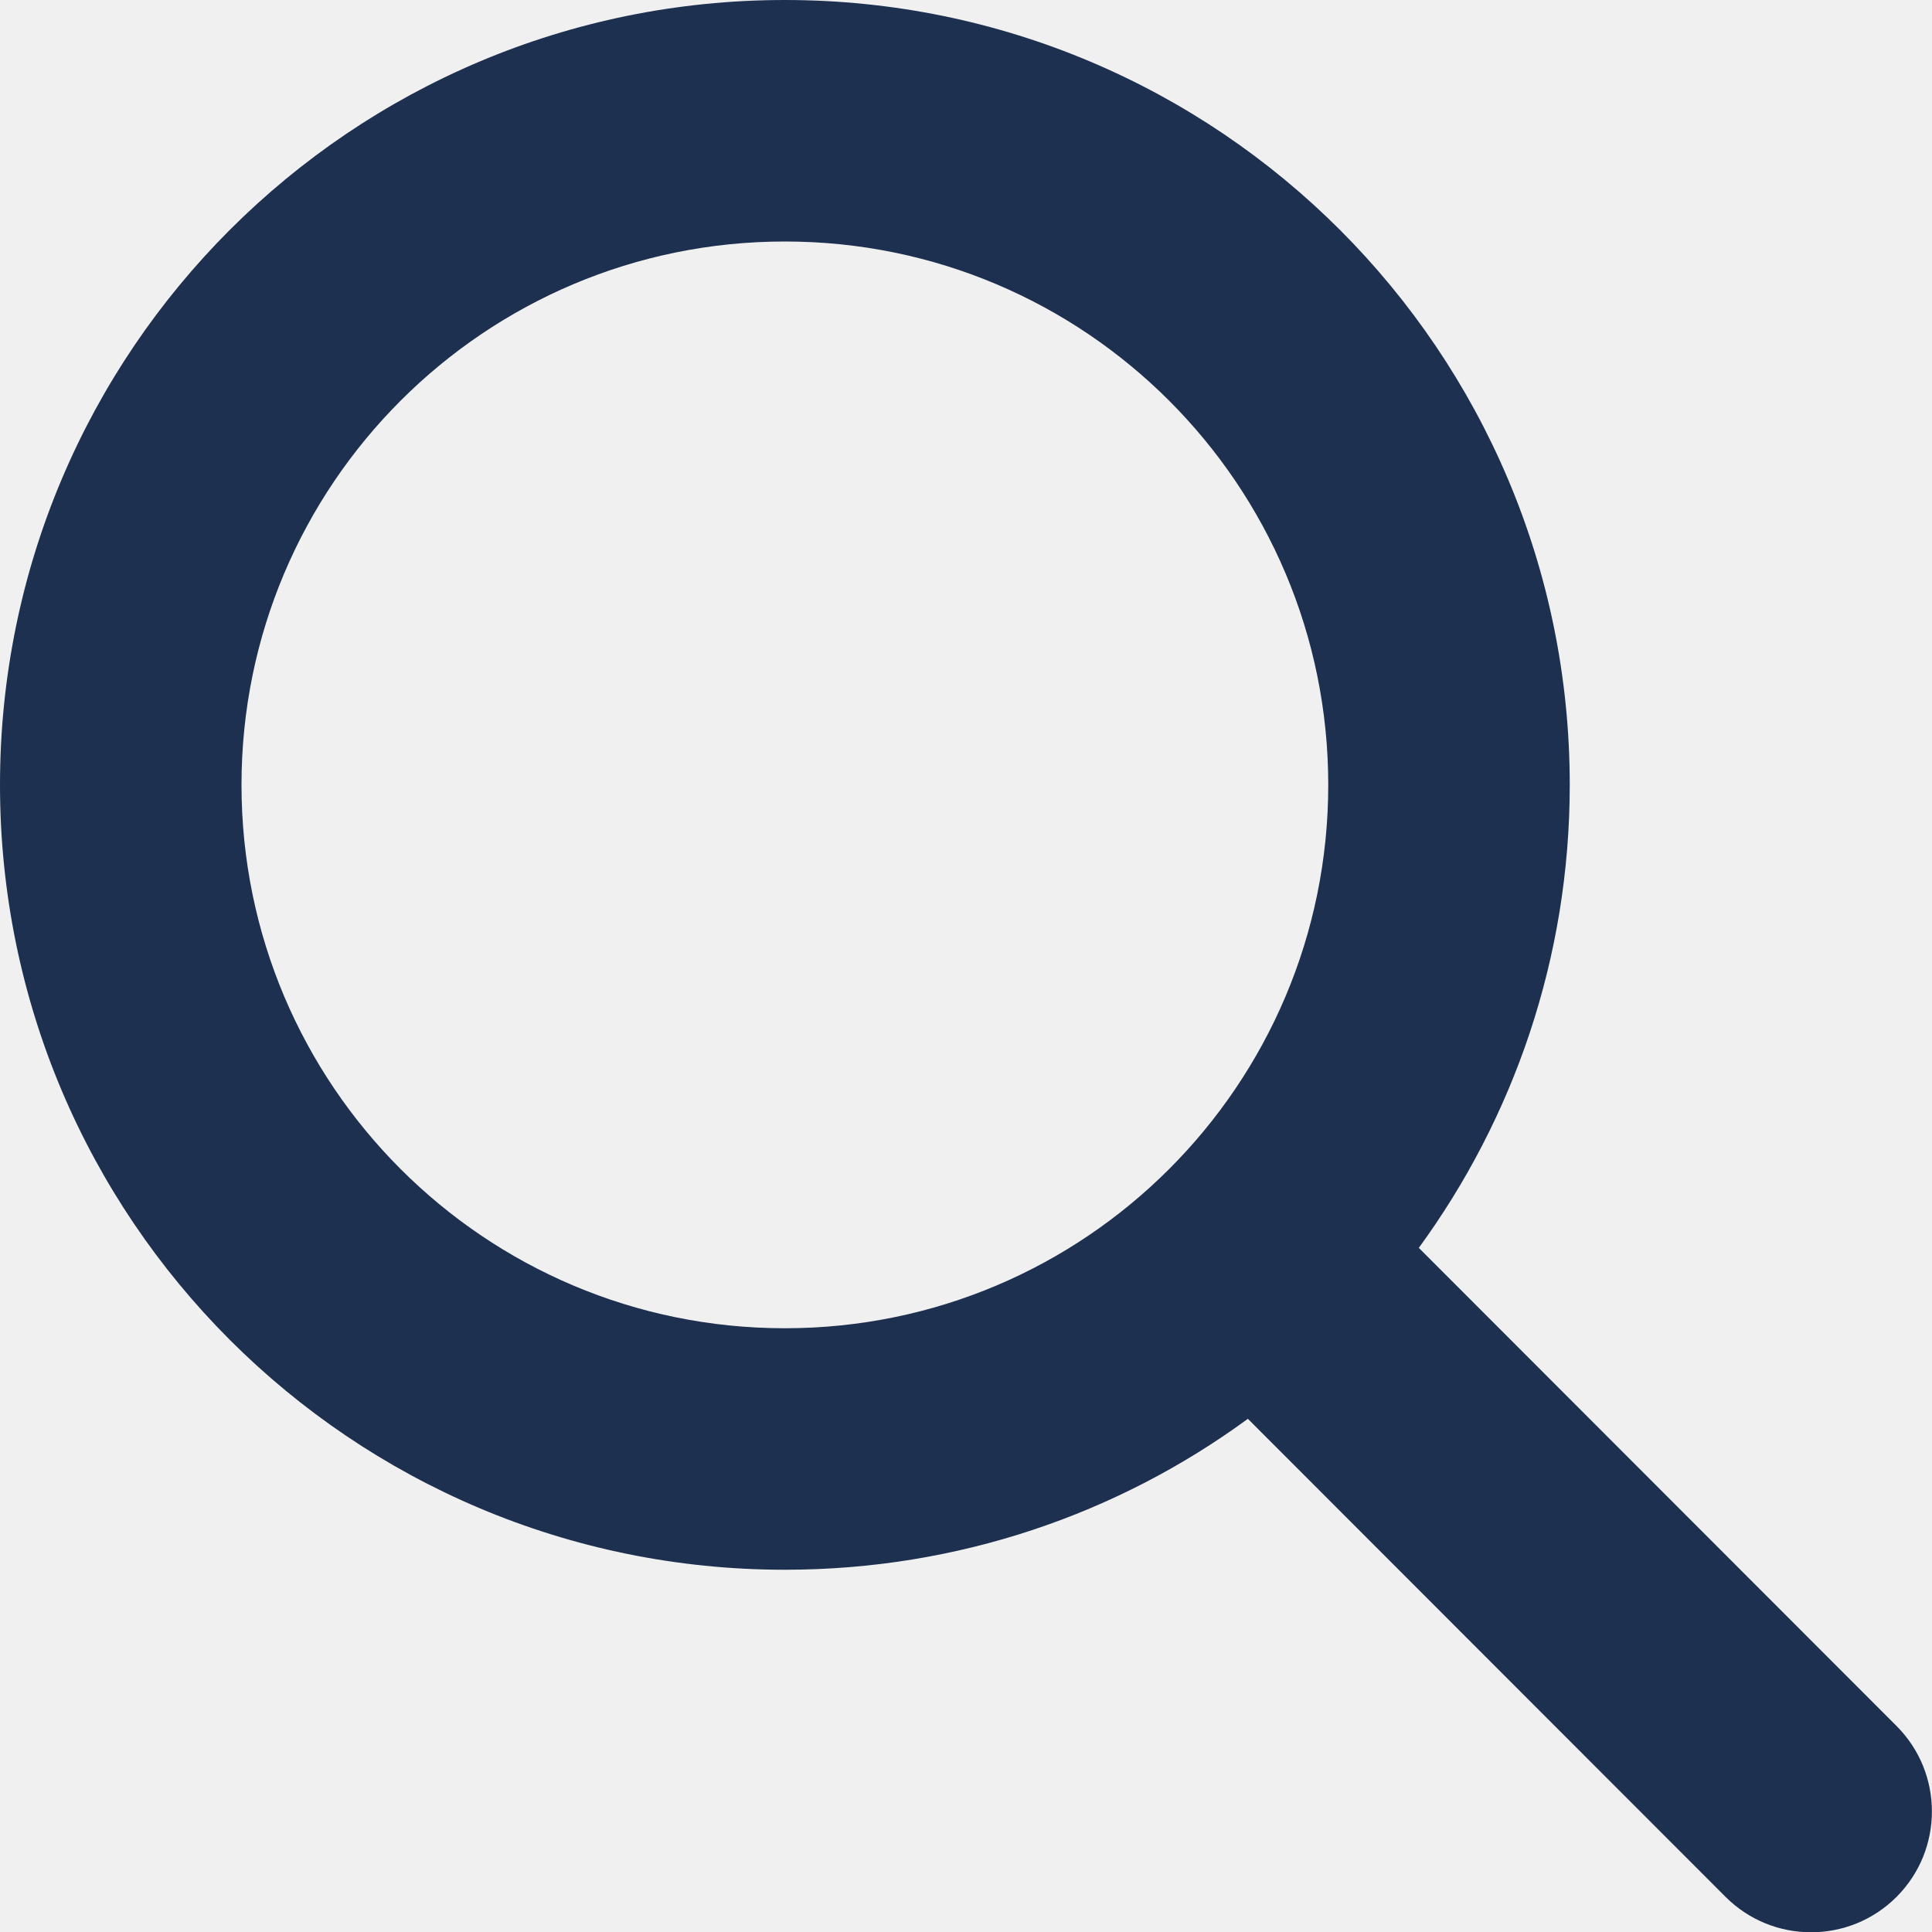
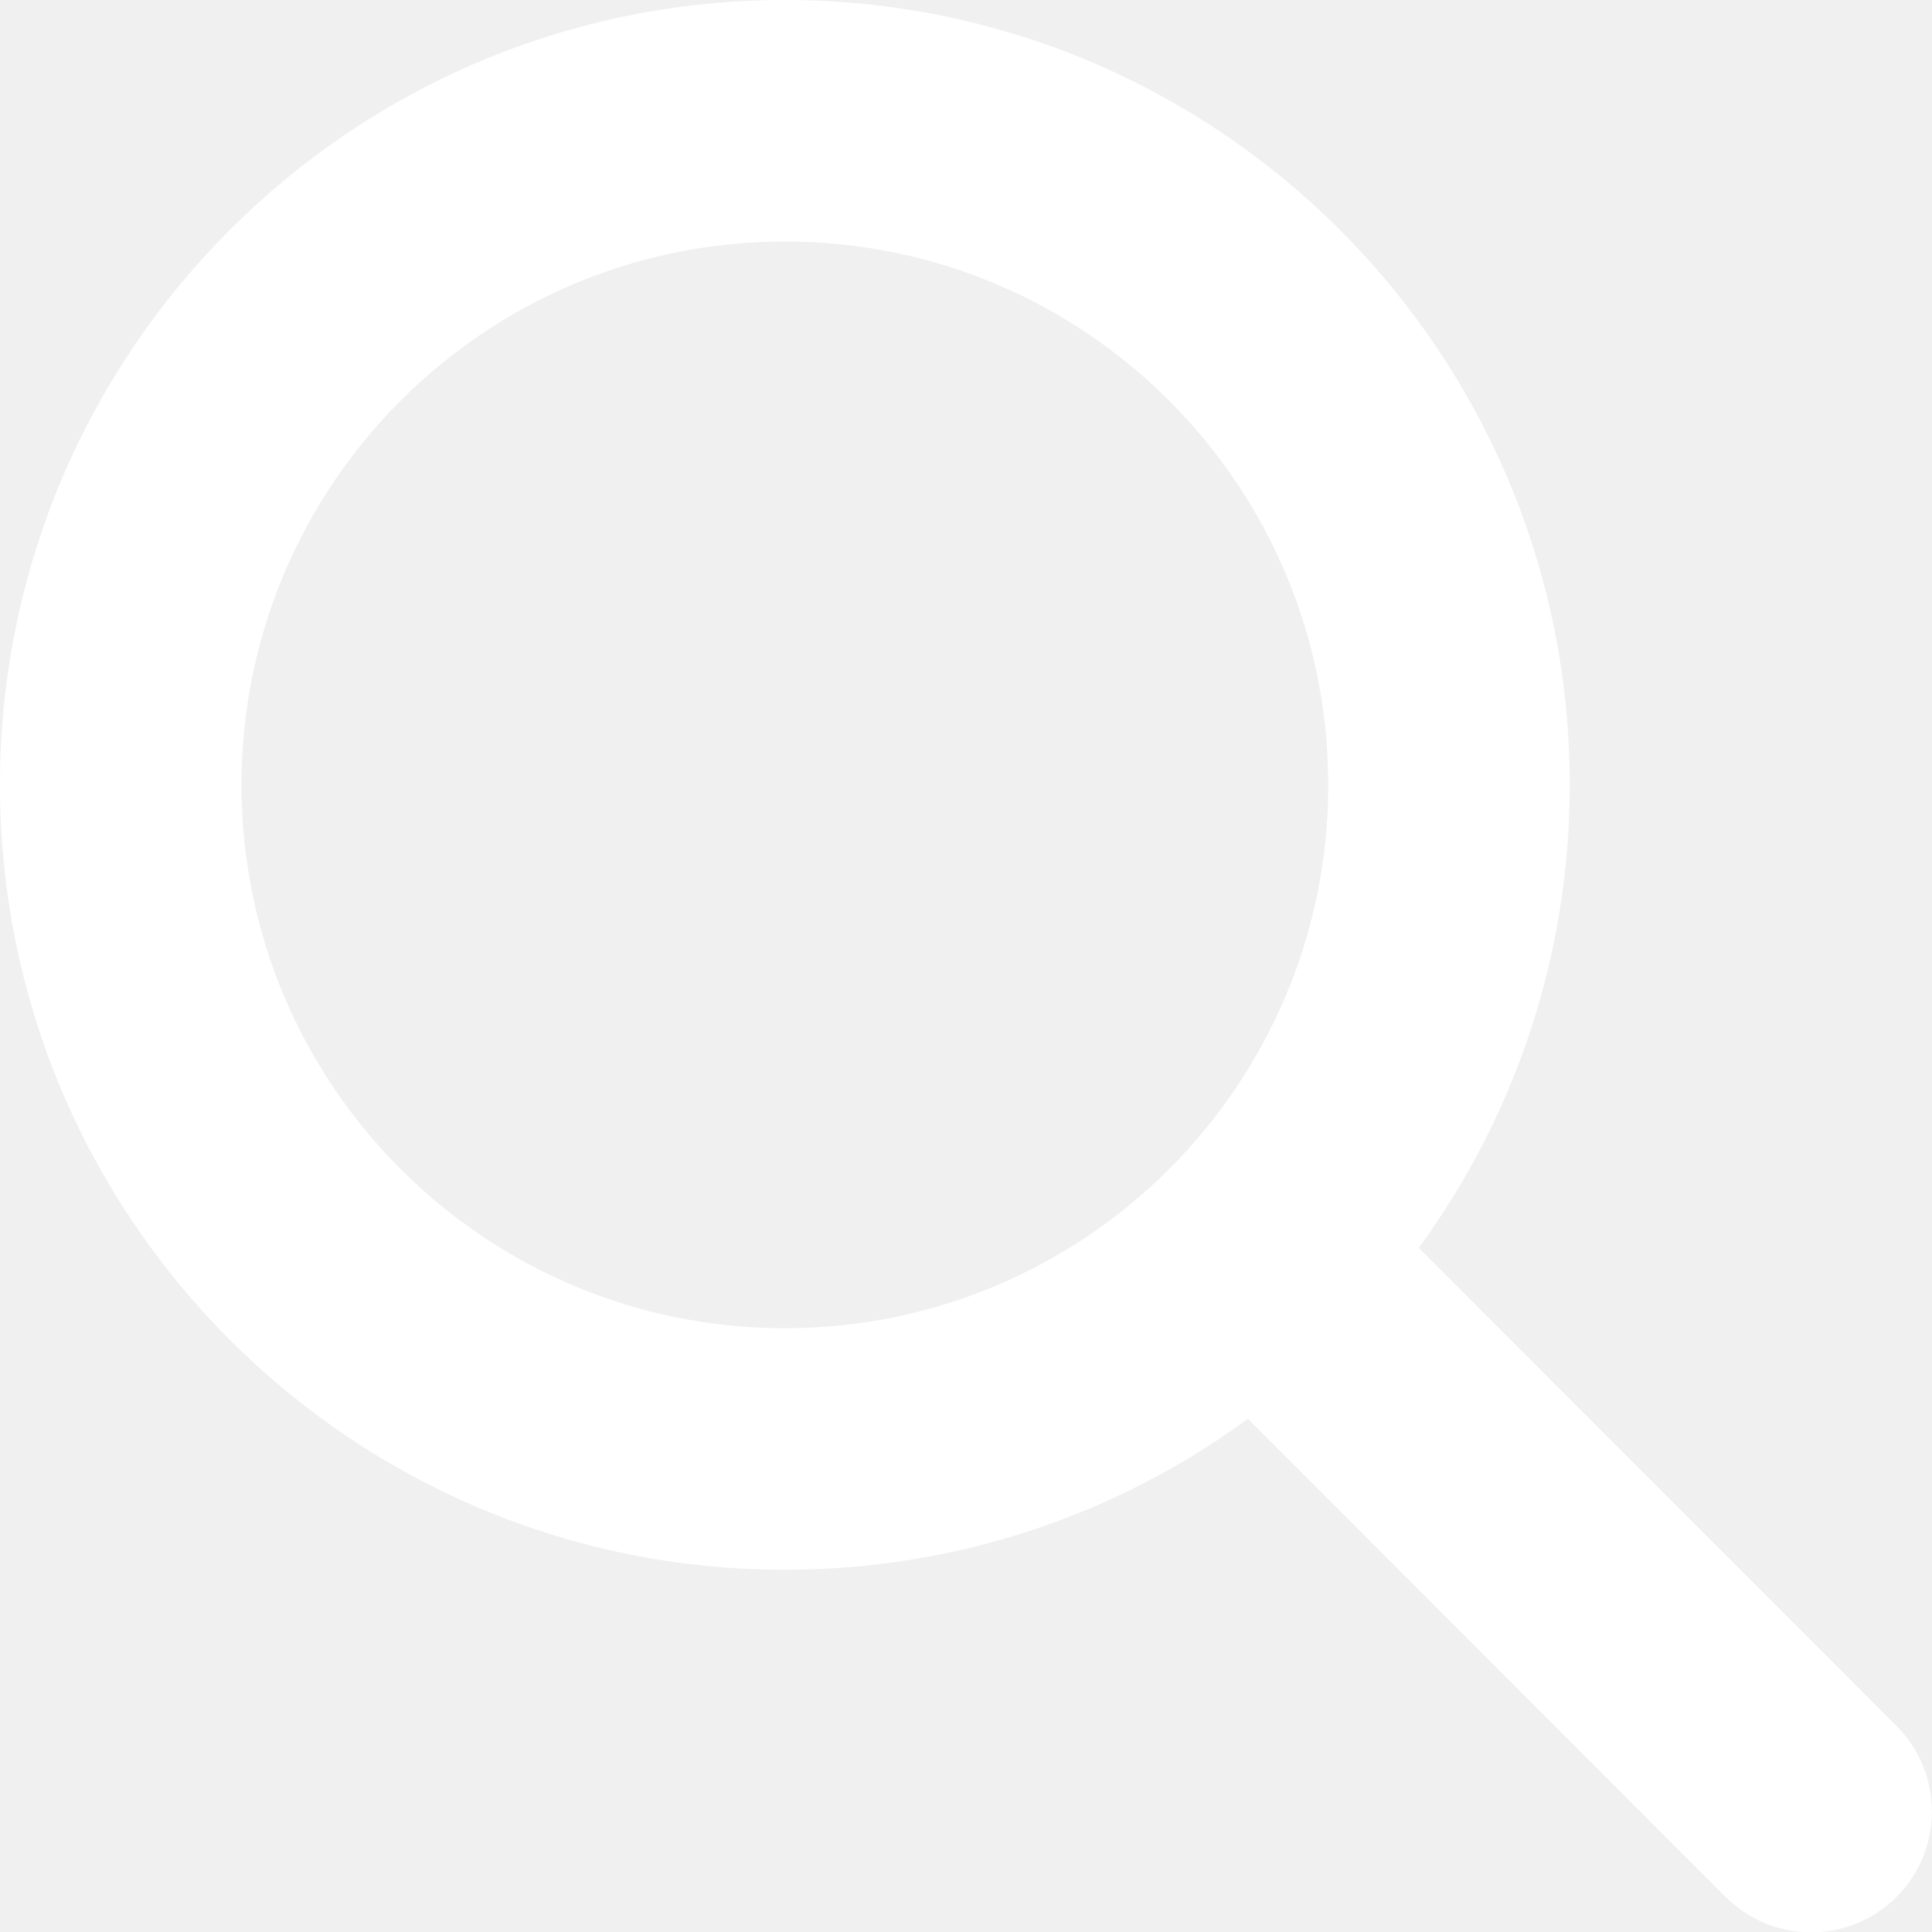
<svg xmlns="http://www.w3.org/2000/svg" height="16" width="16" viewBox="0 0 512 512">
-   <path opacity="1" fill="#1E3050" d="M416 208c0 45.9-14.9 88.3-40 122.7L502.6 457.4c12.5 12.5 12.5 32.8 0 45.3s-32.8 12.5-45.3 0L330.7 376c-34.4 25.2-76.8 40-122.7 40C93.1 416 0 322.9 0 208S93.1 0 208 0S416 93.1 416 208zM208 352a144 144 0 1 0 0-288 144 144 0 1 0 0 288z" />
+   <path opacity="1" fill="#ffffff" d="M416 208c0 45.9-14.9 88.3-40 122.7L502.6 457.4c12.5 12.5 12.5 32.8 0 45.3s-32.8 12.5-45.3 0L330.7 376c-34.4 25.2-76.8 40-122.7 40C93.1 416 0 322.9 0 208S93.1 0 208 0S416 93.1 416 208zM208 352a144 144 0 1 0 0-288 144 144 0 1 0 0 288z" />
</svg>
